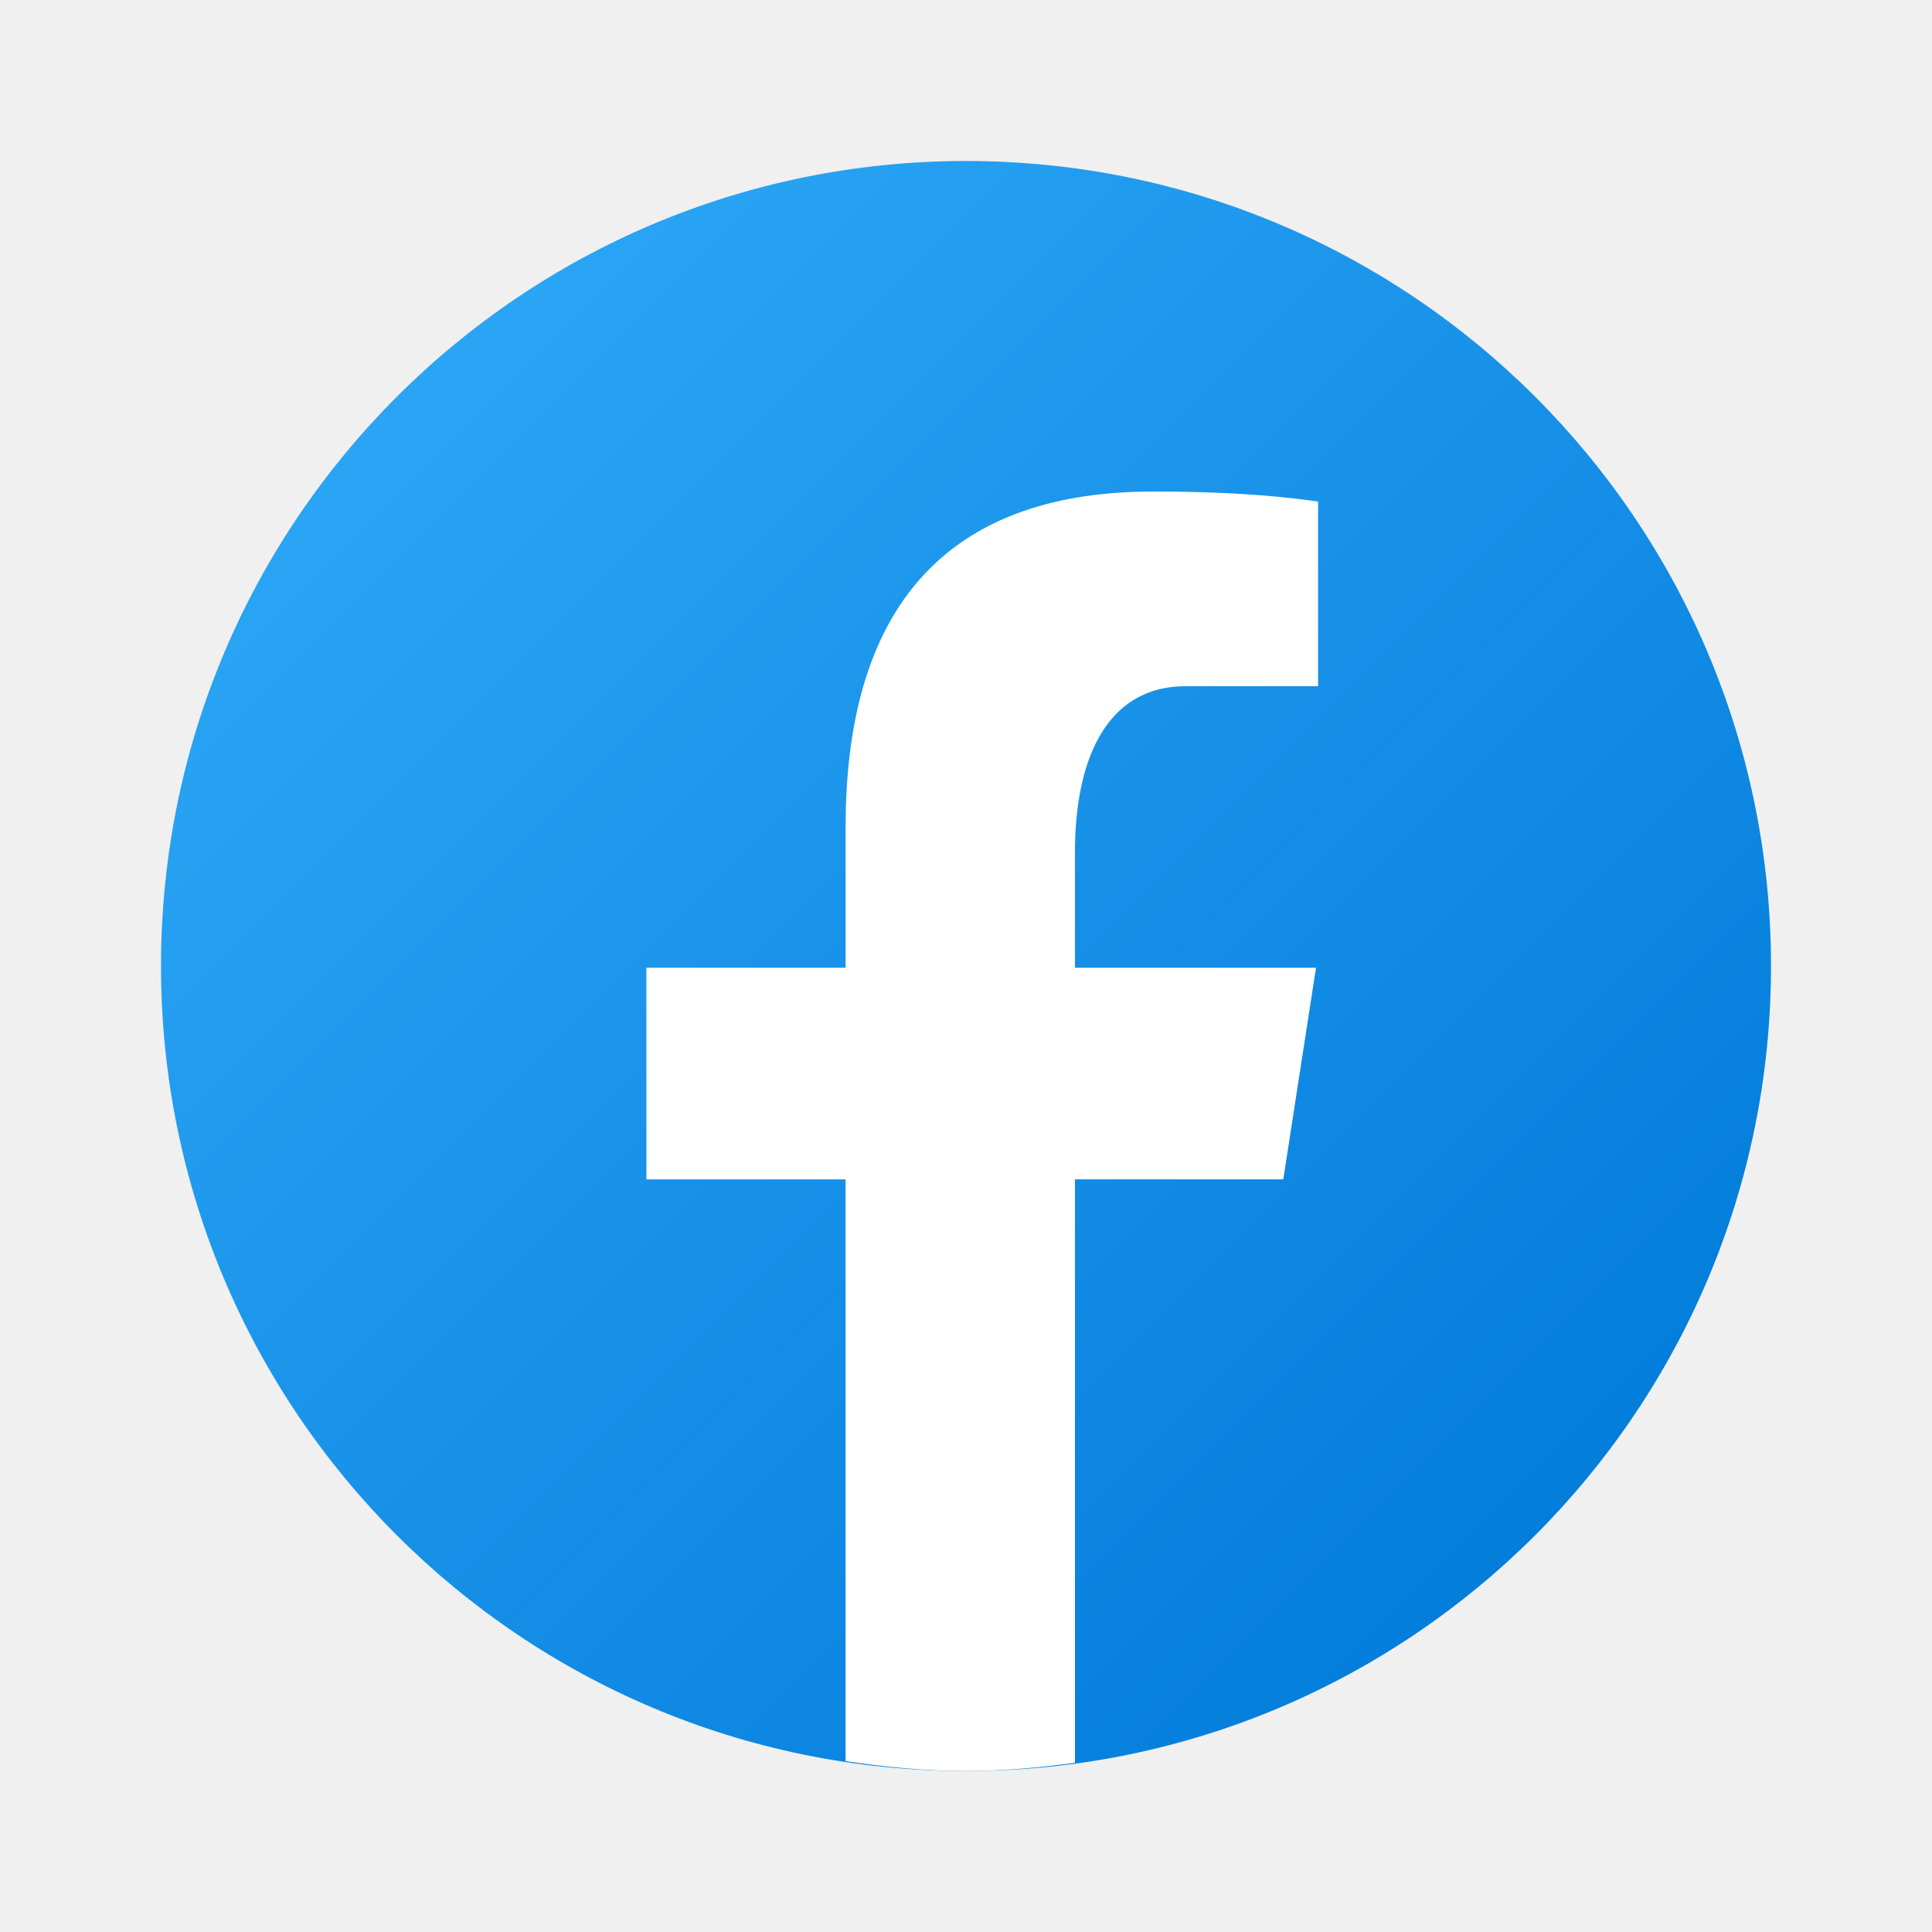
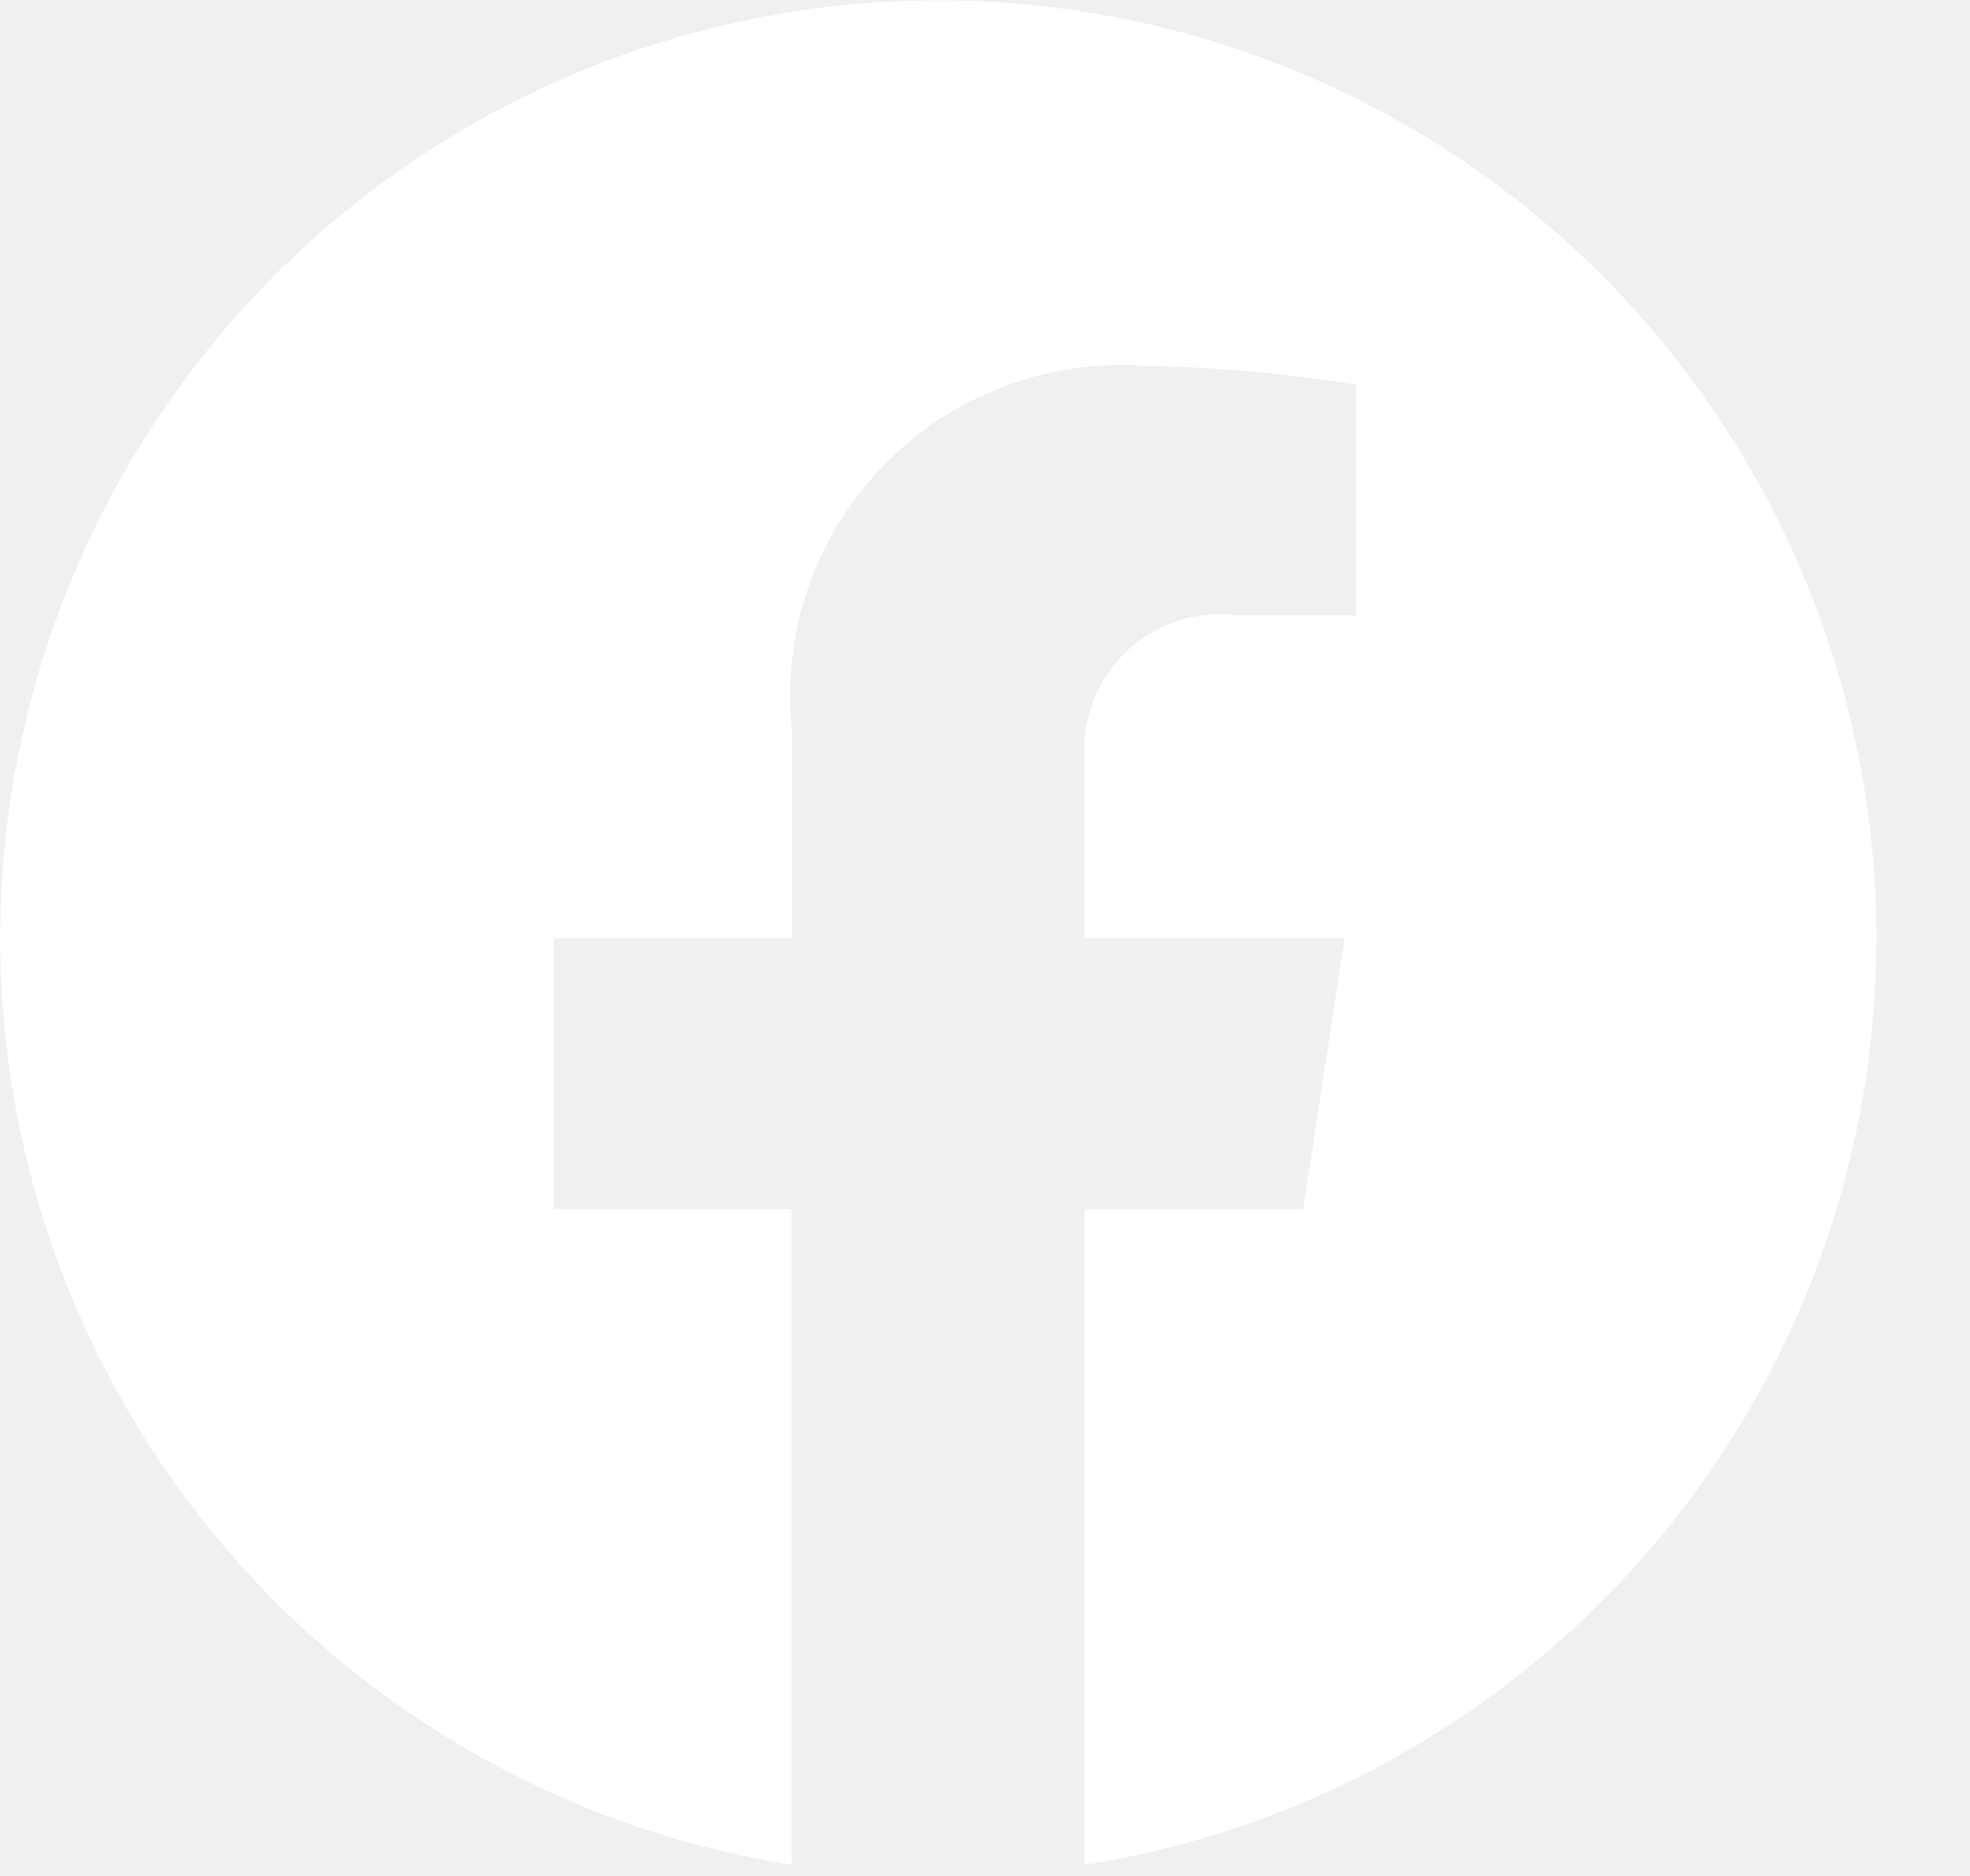
- <svg xmlns="http://www.w3.org/2000/svg" viewBox="0 0 48 48" width="48px" height="48px">
-   <linearGradient id="Ld6sqrtcxMyckEl6xeDdMa" x1="9.993" x2="40.615" y1="9.993" y2="40.615" gradientUnits="userSpaceOnUse">
-     <stop offset="0" stop-color="#2aa4f4" />
-     <stop offset="1" stop-color="#007ad9" />
-   </linearGradient>
-   <path fill="url(#Ld6sqrtcxMyckEl6xeDdMa)" d="M24,4C12.954,4,4,12.954,4,24s8.954,20,20,20s20-8.954,20-20S35.046,4,24,4z" />
-   <path fill="#fff" d="M26.707,29.301h5.176l0.813-5.258h-5.989v-2.874c0-2.184,0.714-4.121,2.757-4.121h3.283V12.46 c-0.577-0.078-1.797-0.248-4.102-0.248c-4.814,0-7.636,2.542-7.636,8.334v3.498H16.06v5.258h4.948v14.452 C21.988,43.9,22.981,44,24,44c0.921,0,1.82-0.084,2.707-0.204V29.301z" />
+ <svg xmlns="http://www.w3.org/2000/svg" width="21" height="20" viewBox="0 0 21 20" fill="none">
+   <path d="M0.002 10.002C0.003 12.383 0.852 14.686 2.399 16.497C3.945 18.308 6.087 19.508 8.439 19.881V12.892H5.902V10.002H8.442V7.802C8.386 7.287 8.444 6.766 8.612 6.276C8.78 5.786 9.053 5.339 9.414 4.967C9.774 4.595 10.211 4.306 10.696 4.122C11.18 3.938 11.698 3.863 12.215 3.902C12.965 3.914 13.715 3.981 14.455 4.102V6.561H13.191C12.976 6.533 12.758 6.553 12.552 6.621C12.346 6.689 12.158 6.802 12.002 6.952C11.845 7.102 11.725 7.285 11.649 7.488C11.573 7.691 11.544 7.908 11.563 8.124V10.002H14.334L13.891 12.893H11.563V19.881C13.451 19.583 15.213 18.75 16.642 17.481C18.071 16.212 19.106 14.56 19.626 12.721C20.145 10.882 20.126 8.932 19.572 7.103C19.018 5.274 17.951 3.643 16.498 2.401C15.046 1.16 13.267 0.36 11.374 0.098C9.481 -0.164 7.553 0.122 5.817 0.921C4.082 1.721 2.611 3.001 1.581 4.611C0.55 6.22 0.002 8.091 0.002 10.002Z" fill="white" />
</svg>
